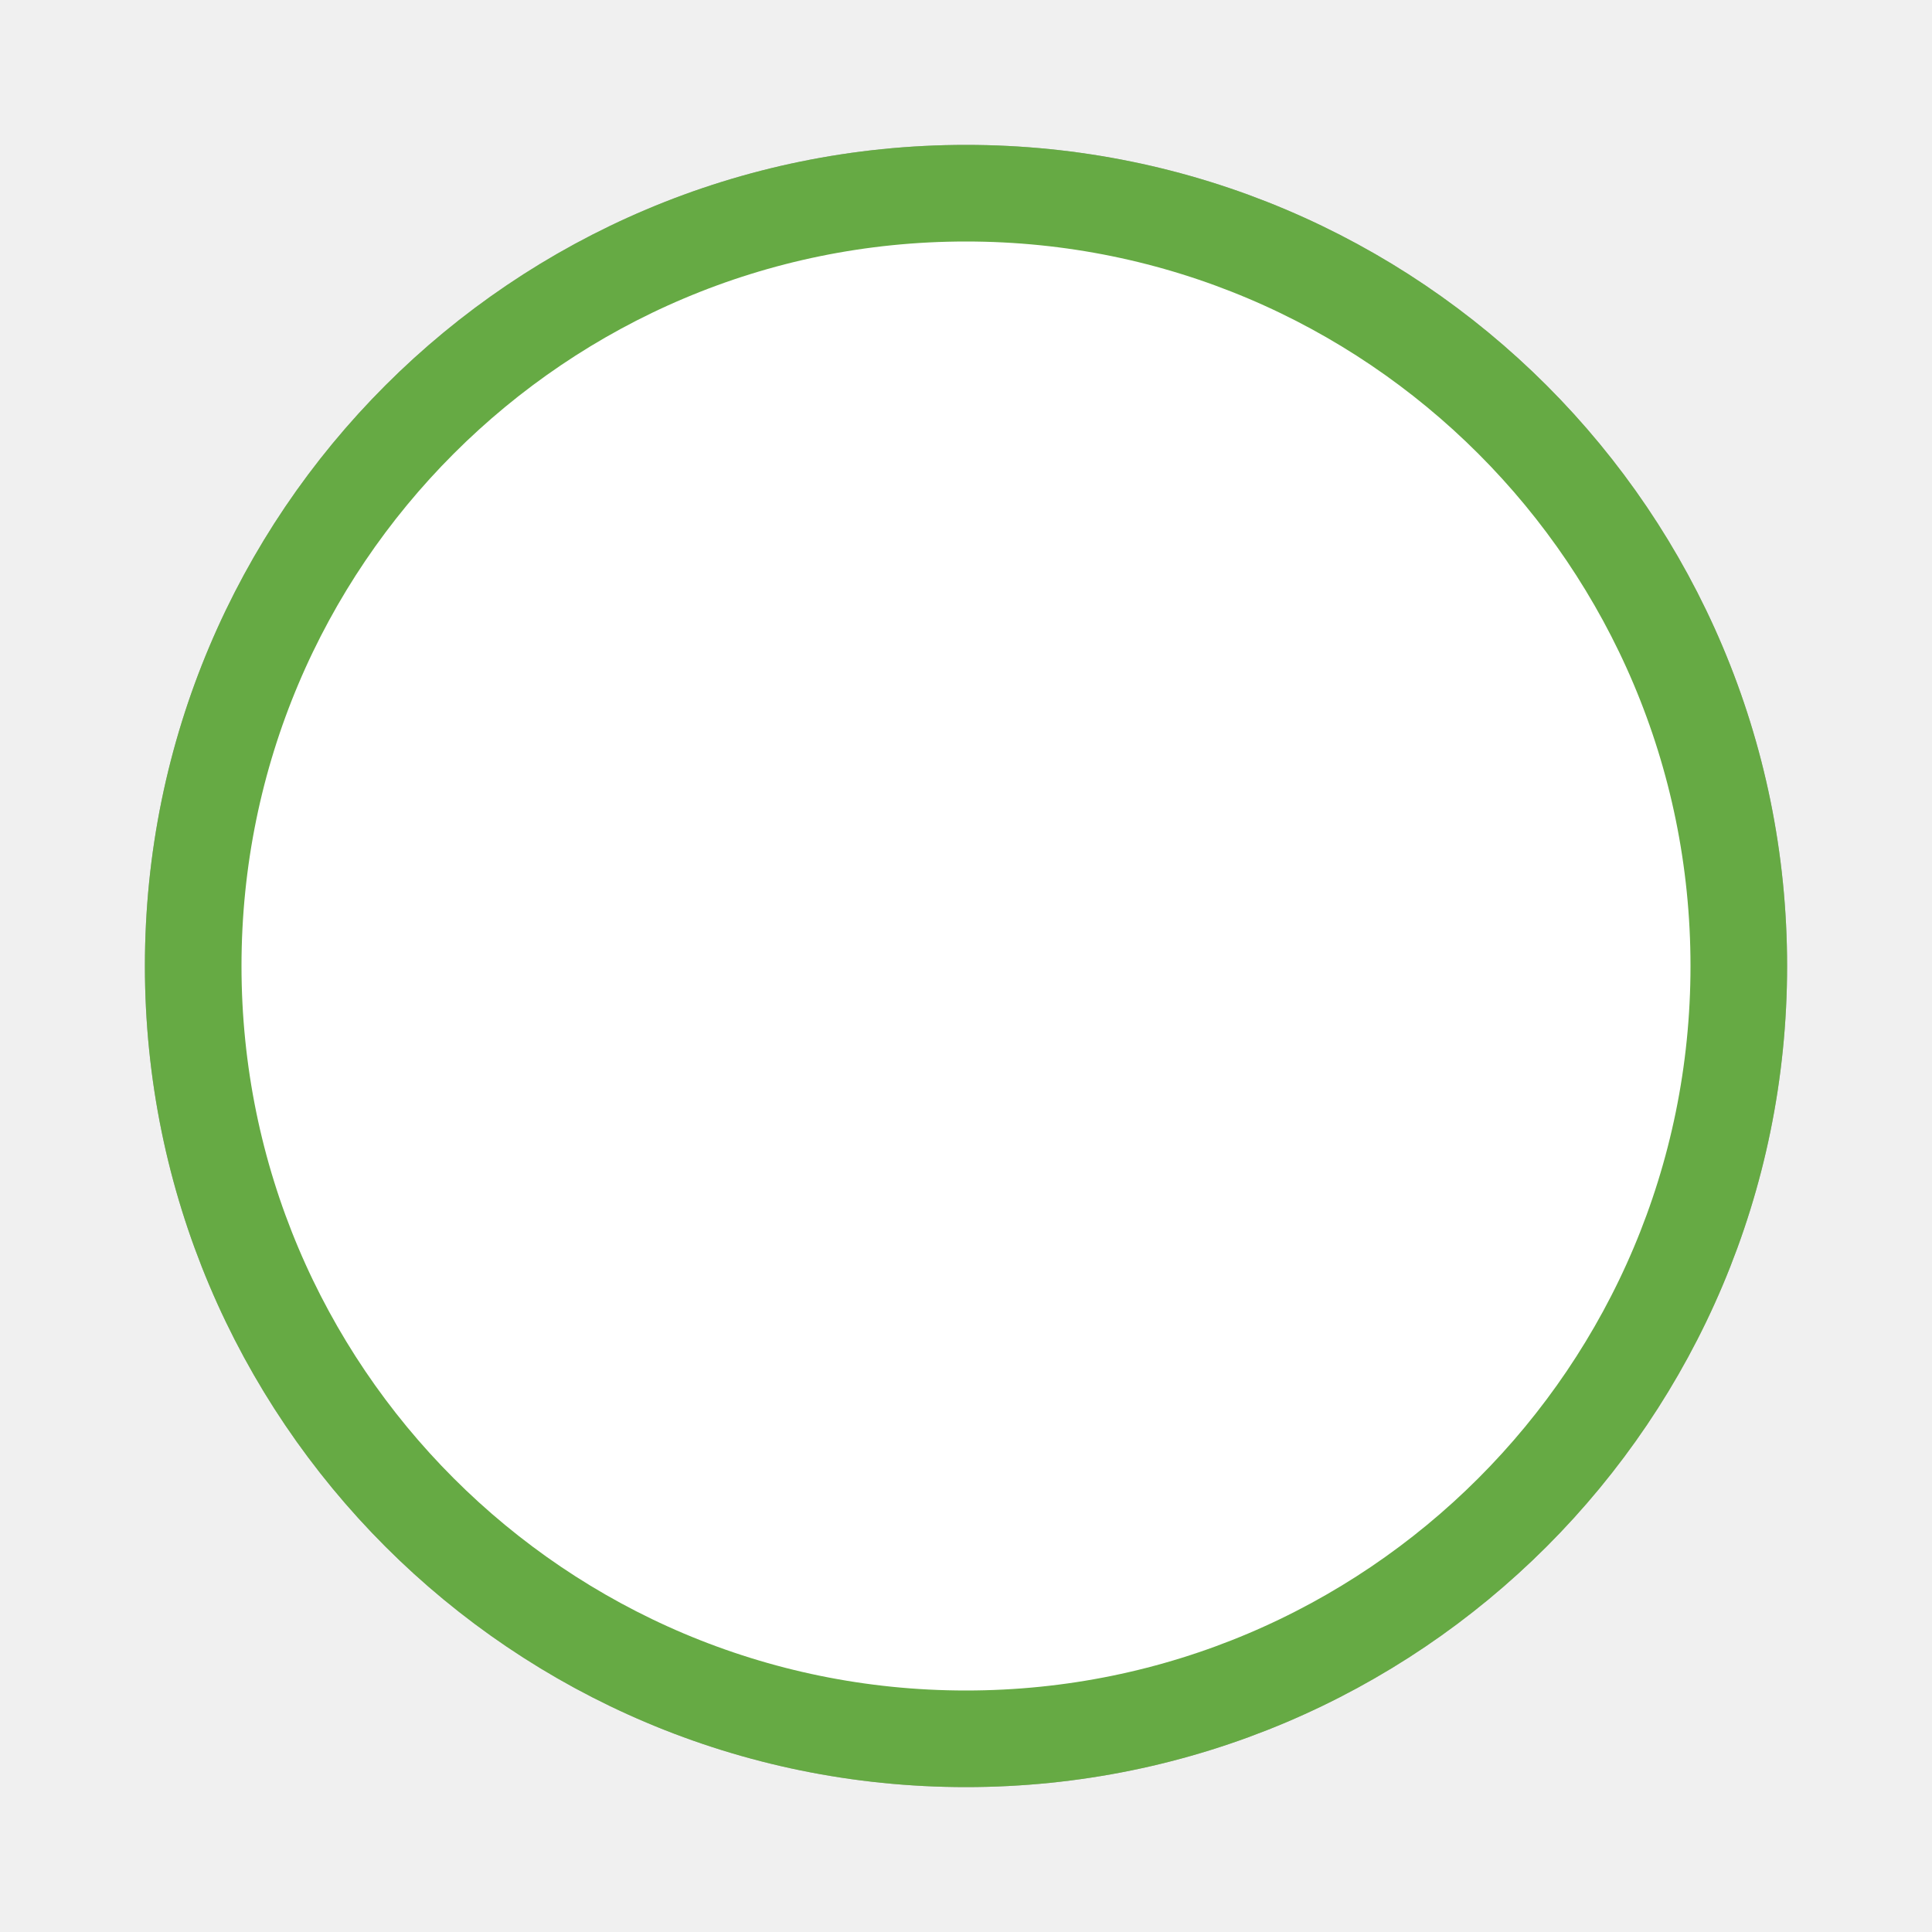
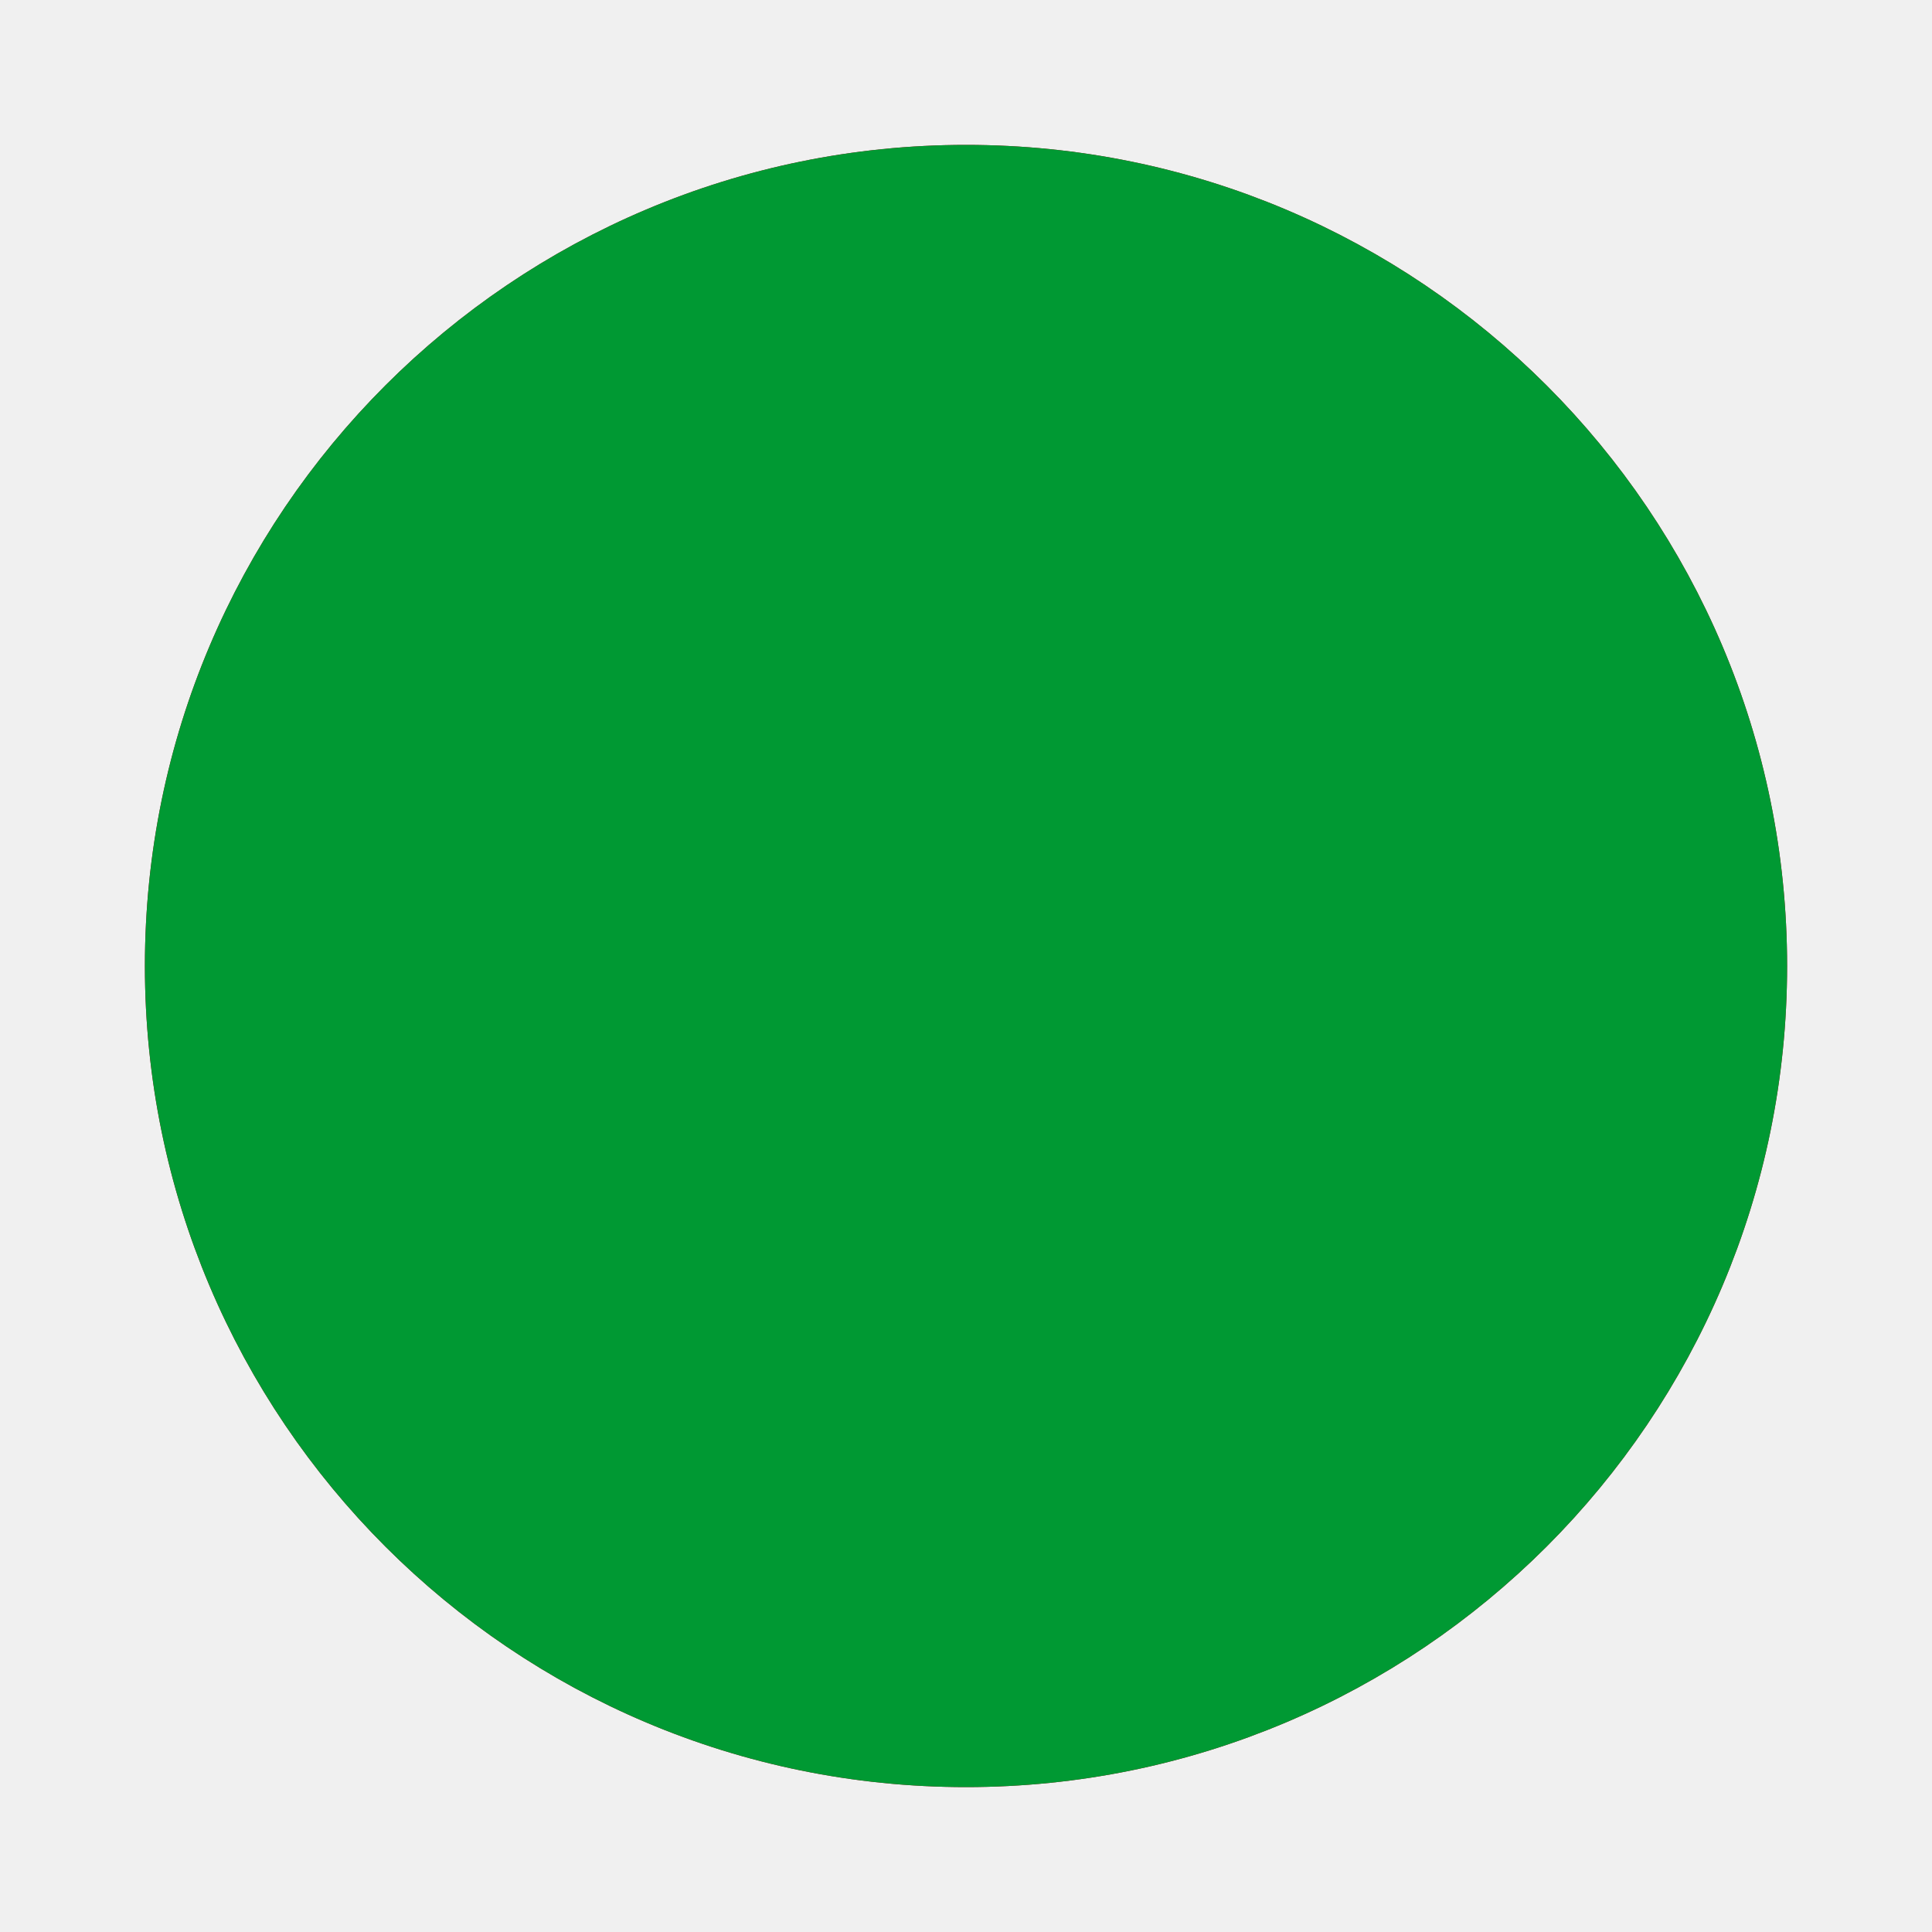
<svg xmlns="http://www.w3.org/2000/svg" version="1.1" viewBox="0 0 100 100">
  <g class="arcs">
        {{if eq .Fresh false}}
-         <circle cx="50" cy="50" r="40" fill="#b02" stroke="#aaa" stroke-width="5" />
+         <circle cx="50" cy="50" r="40" fill="#b02" stroke="#b02" stroke-width="5" />
        {{else}}
-         <circle cx="50" cy="50" r="40" fill="#fff" stroke="#6a4" stroke-width="5" />
+         <circle cx="50" cy="50" r="40" fill="#093" stroke="#093" stroke-width="5" />
        {{end}}
    </g>
</svg>
